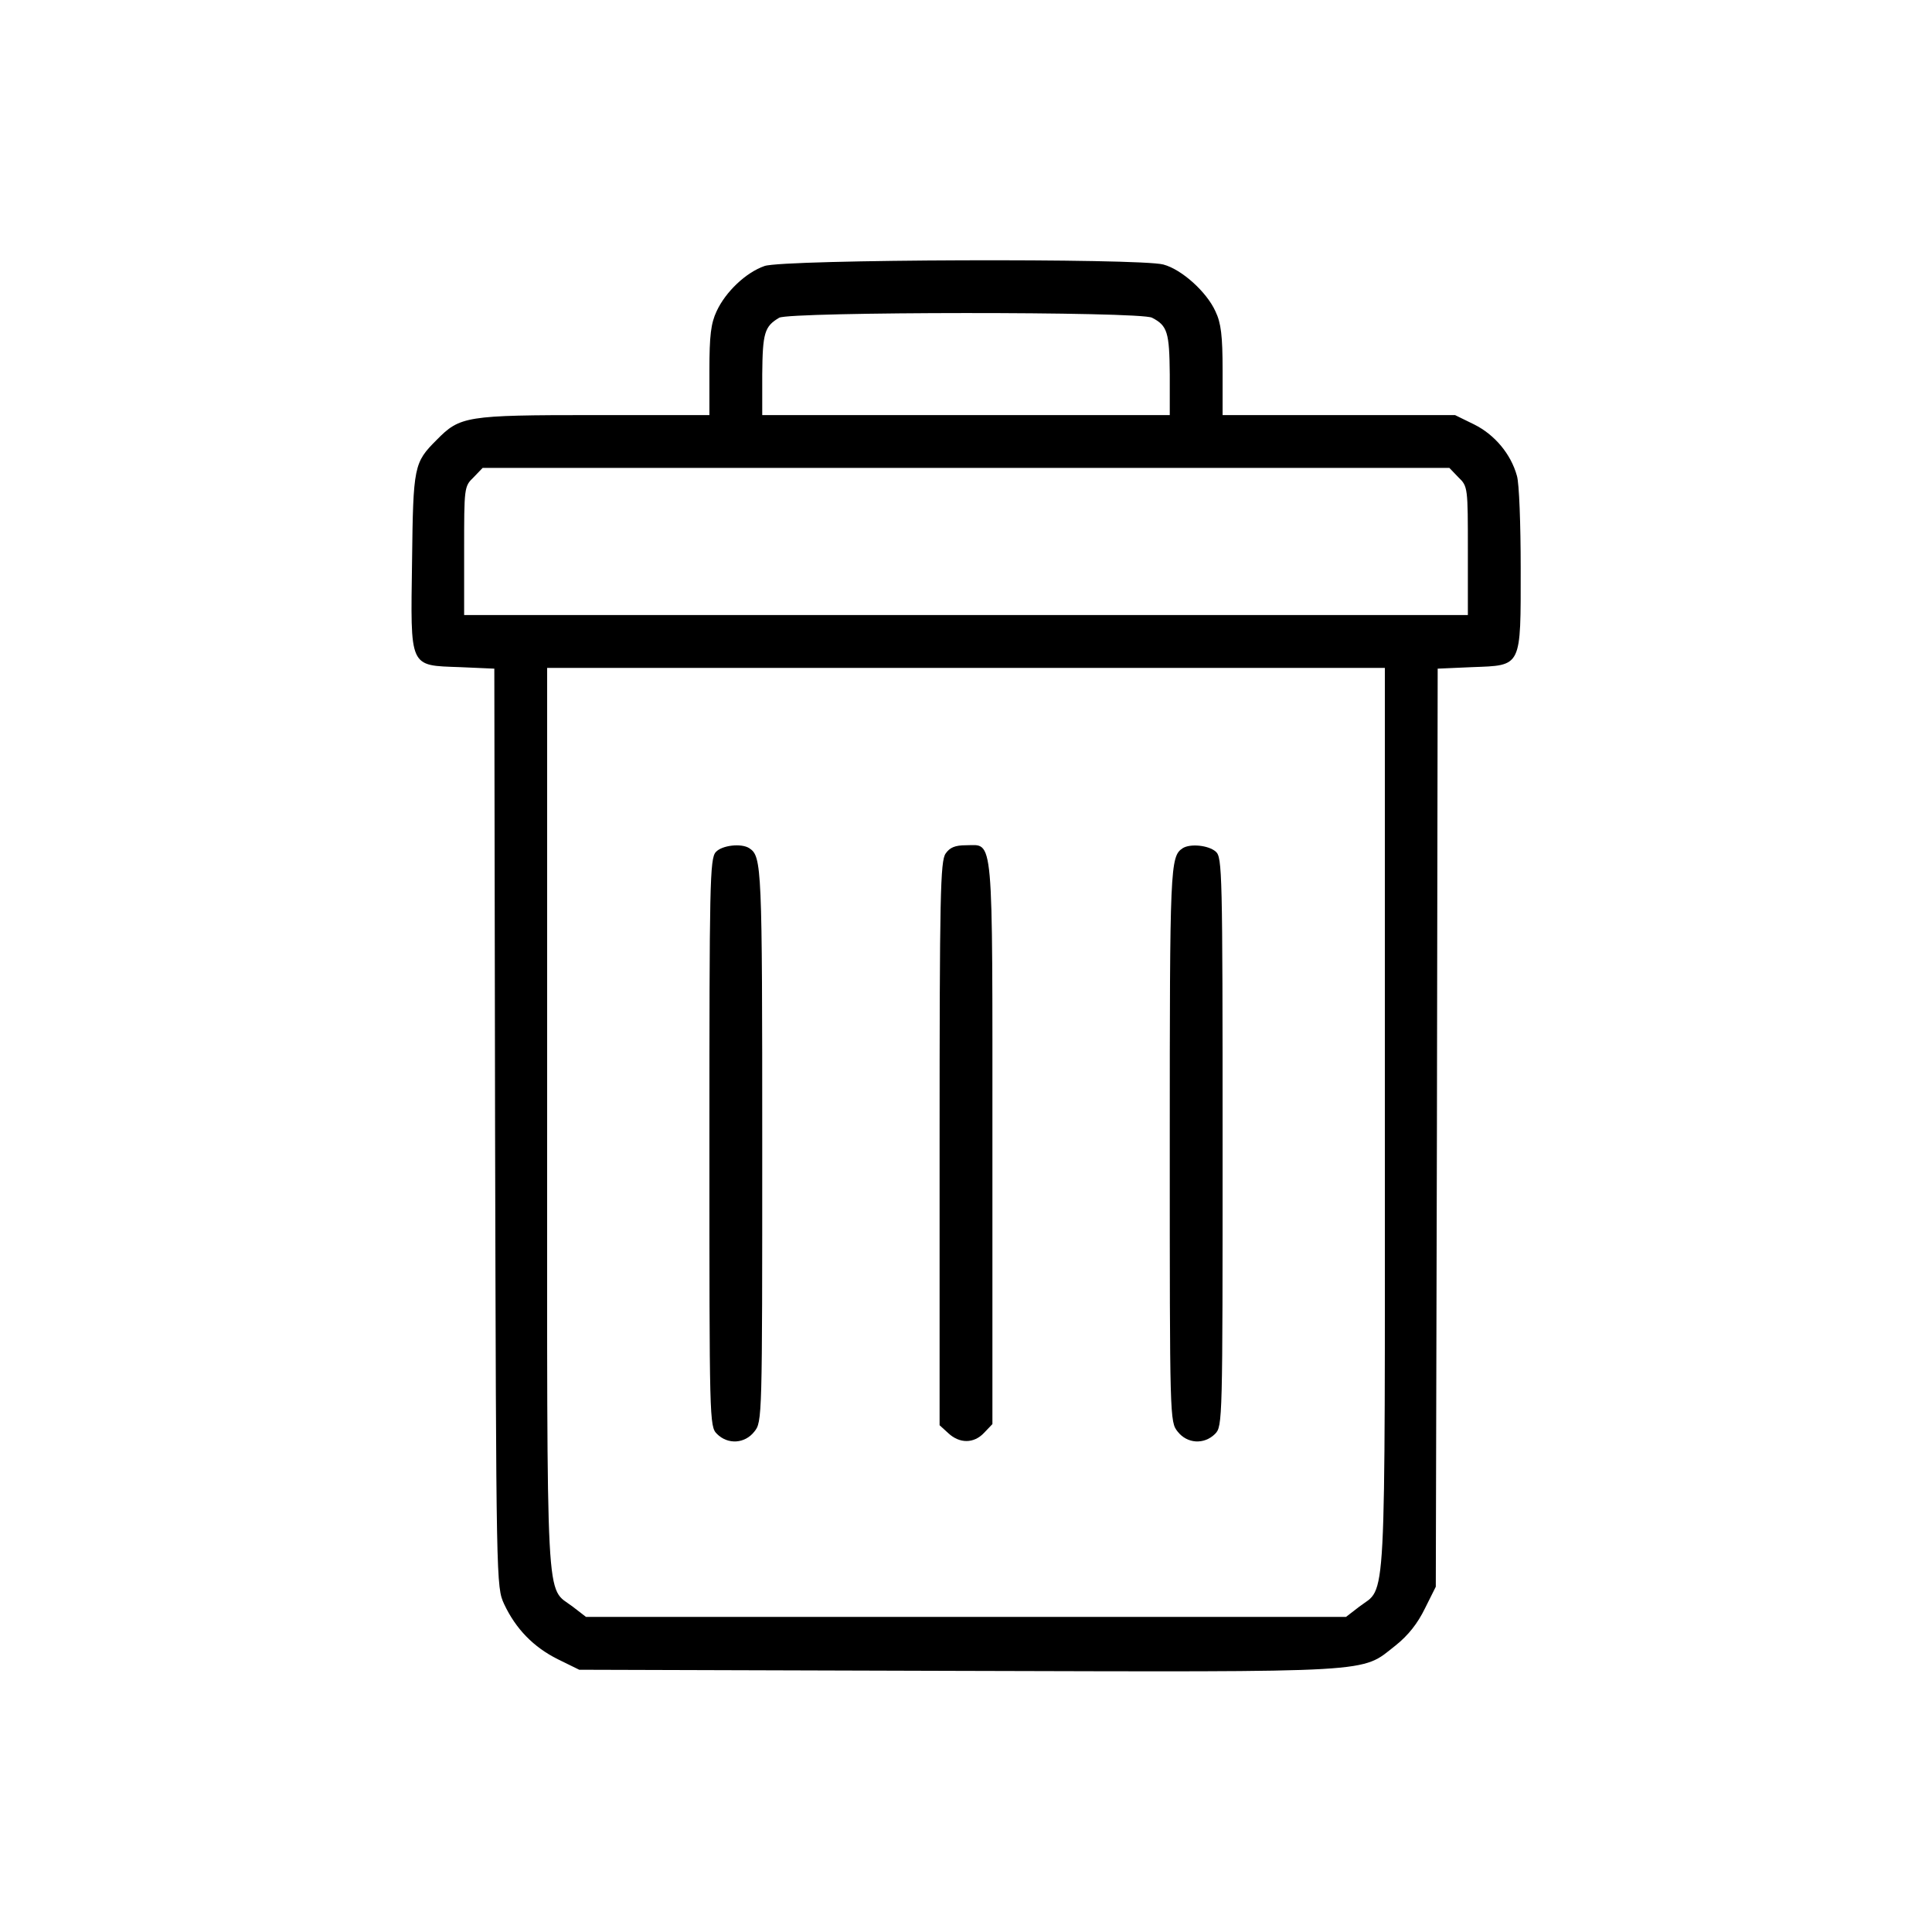
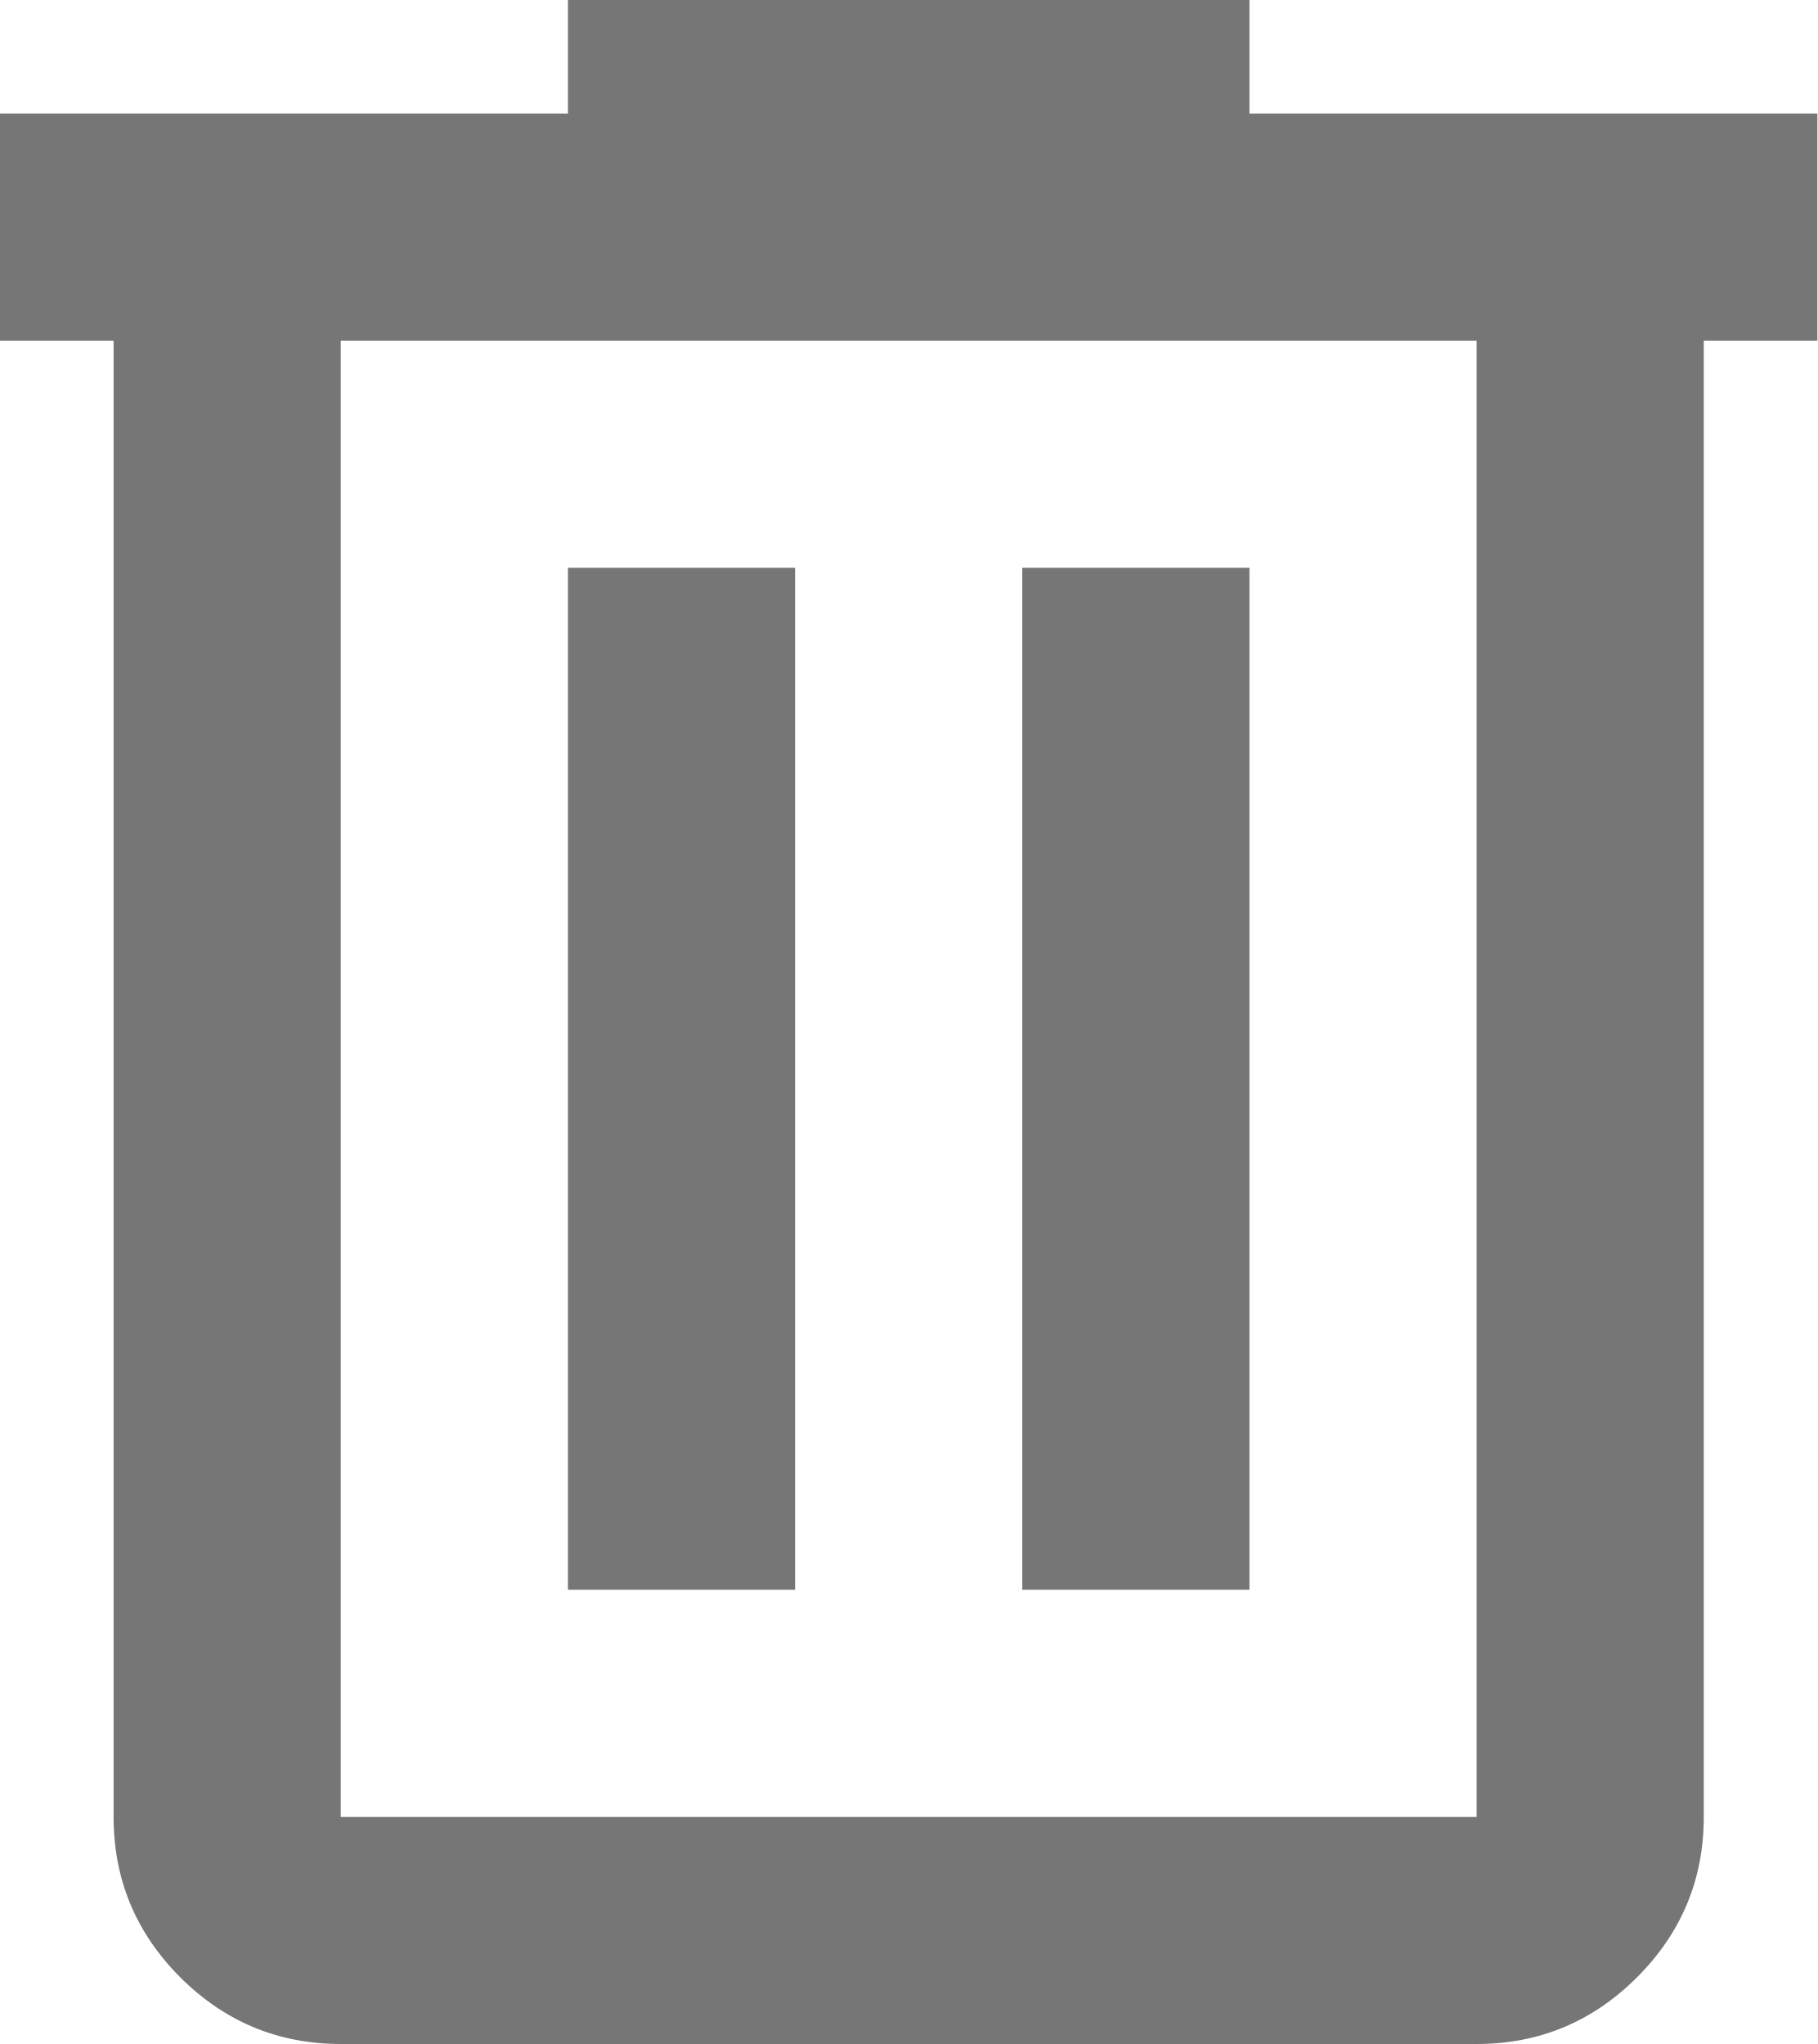
- <svg xmlns="http://www.w3.org/2000/svg" version="1.0" width="512pt" height="512pt" viewBox="0 0 512 512" preserveAspectRatio="xMidYMid meet">
-   <g transform="translate(0,512) scale(0.1,-0.1)" fill="#000000" stroke="none">
-     <path d="M2026 4415 c-49 -17 -103 -68 -127 -120 -15 -32 -19 -64 -19 -157 l0 -118 -307 0 c-339 0 -354 -3 -416 -66 -60 -60 -62 -69 -65 -320 -4 -287 -9 -277 127 -282 l91 -4 2 -1216 c3 -1214 3 -1217 24 -1263 31 -66 78 -114 142 -146 l57 -28 1004 -3 c1122 -3 1066 -6 1159 67 34 27 59 59 78 98 l29 58 3 1217 2 1216 91 4 c133 5 129 -3 129 262 0 116 -4 226 -10 245 -16 58 -59 109 -113 136 l-51 25 -308 0 -308 0 0 118 c0 92 -4 126 -19 157 -23 51 -89 111 -138 124 -62 17 -1007 14 -1057 -4z m1027 -137 c41 -21 46 -39 47 -150 l0 -108 -540 0 -540 0 0 108 c1 110 6 127 45 150 29 16 957 17 988 0z m812 -423 c25 -24 25 -27 25 -195 l0 -170 -1330 0 -1330 0 0 170 c0 168 0 171 25 195 l24 25 1281 0 1281 0 24 -25z m-195 -1701 c0 -1331 5 -1236 -68 -1292 l-35 -27 -1007 0 -1007 0 -35 27 c-73 56 -68 -39 -68 1292 l0 1196 1110 0 1110 0 0 -1196z" />
-     <path d="M1897 2862 c-16 -17 -17 -85 -17 -770 0 -739 0 -752 20 -772 29 -29 74 -26 99 6 21 26 21 33 21 761 0 737 -1 763 -34 785 -21 14 -73 8 -89 -10z" />
-     <path d="M2506 2858 c-14 -20 -16 -109 -16 -768 l0 -747 23 -21 c30 -28 68 -28 95 1 l22 23 0 745 c0 835 4 789 -70 789 -29 0 -43 -6 -54 -22z" />
-     <path d="M3134 2872 c-33 -22 -34 -48 -34 -785 0 -728 0 -735 21 -761 25 -32 70 -35 99 -6 20 20 20 33 20 773 0 718 -1 755 -18 770 -19 17 -68 22 -88 9z" />
-   </g>
+ <svg xmlns="http://www.w3.org/2000/svg" width="16" height="18" viewBox="0 0 16 18" fill="none">
+   <path d="M3 18C2.45 18 1.979 17.804 1.587 17.413C1.196 17.021 1 16.55 1 16V3H0V1H5V0H11V1H16V3H15V16C15 16.55 14.804 17.021 14.412 17.413C14.021 17.804 13.55 18 13 18H3ZM13 3H3V16H13V3ZM5 14H7V5H5V14ZM9 14H11V5H9V14Z" fill="#767676" />
</svg>
